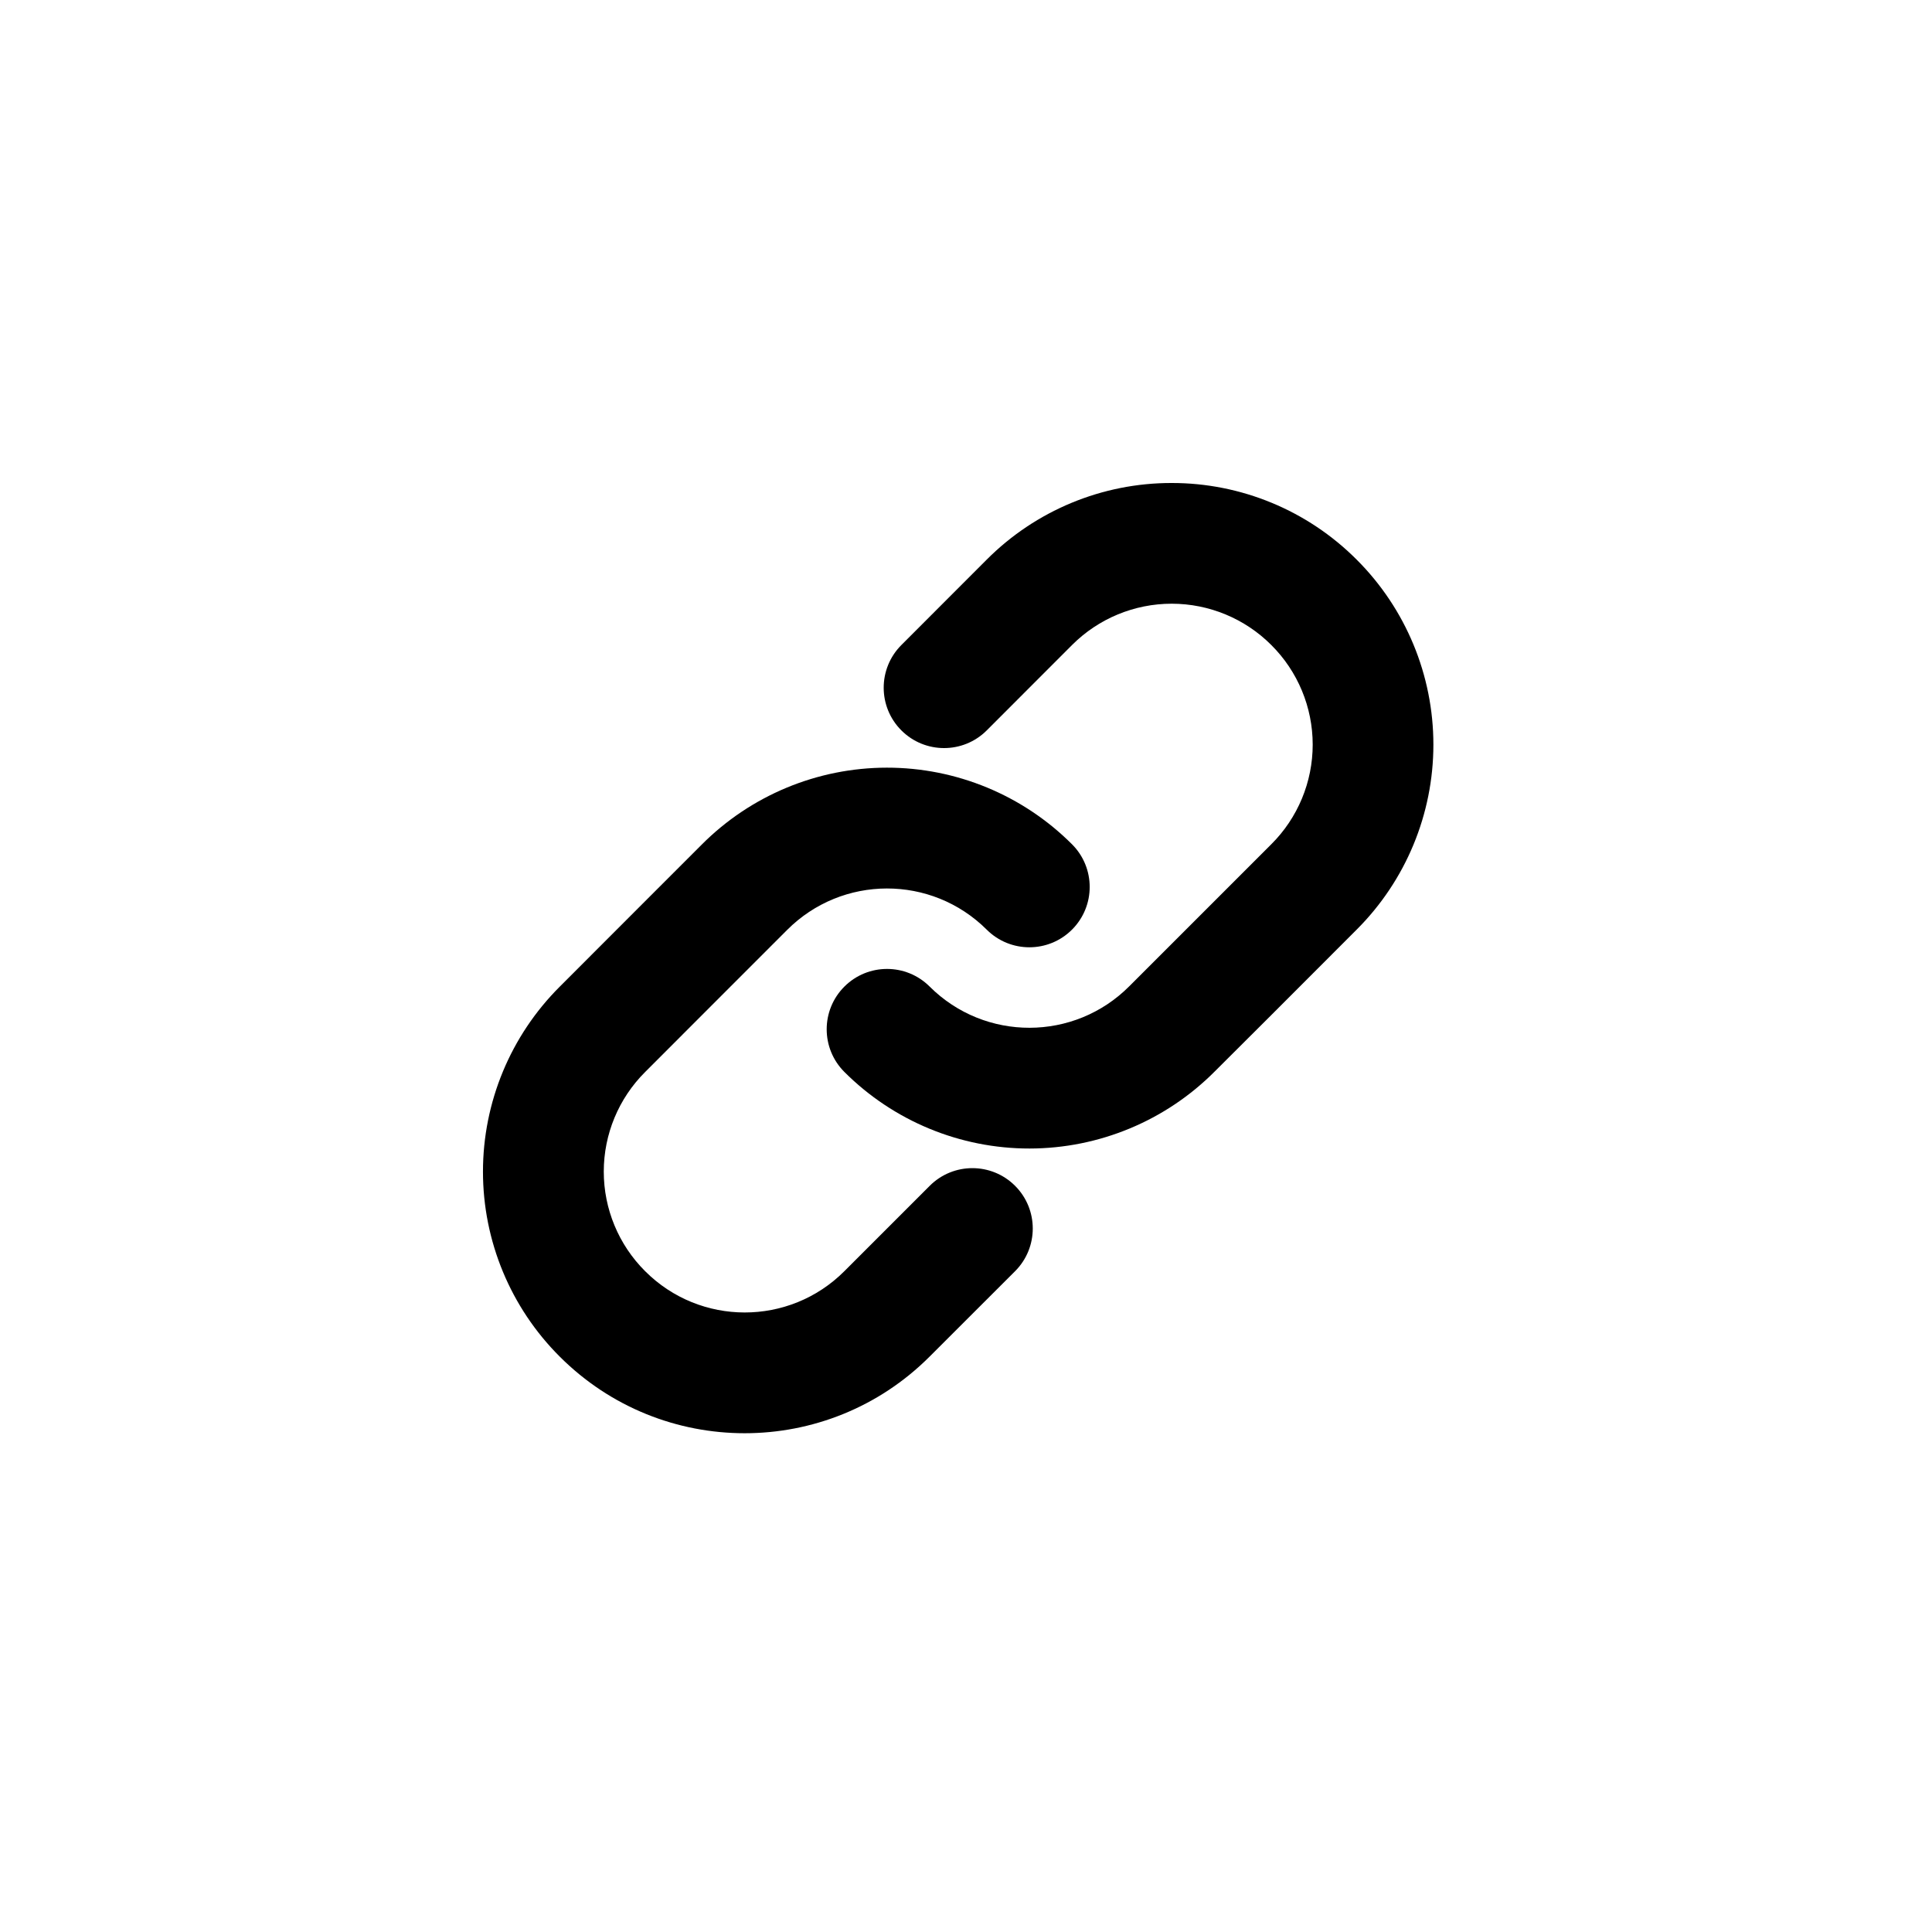
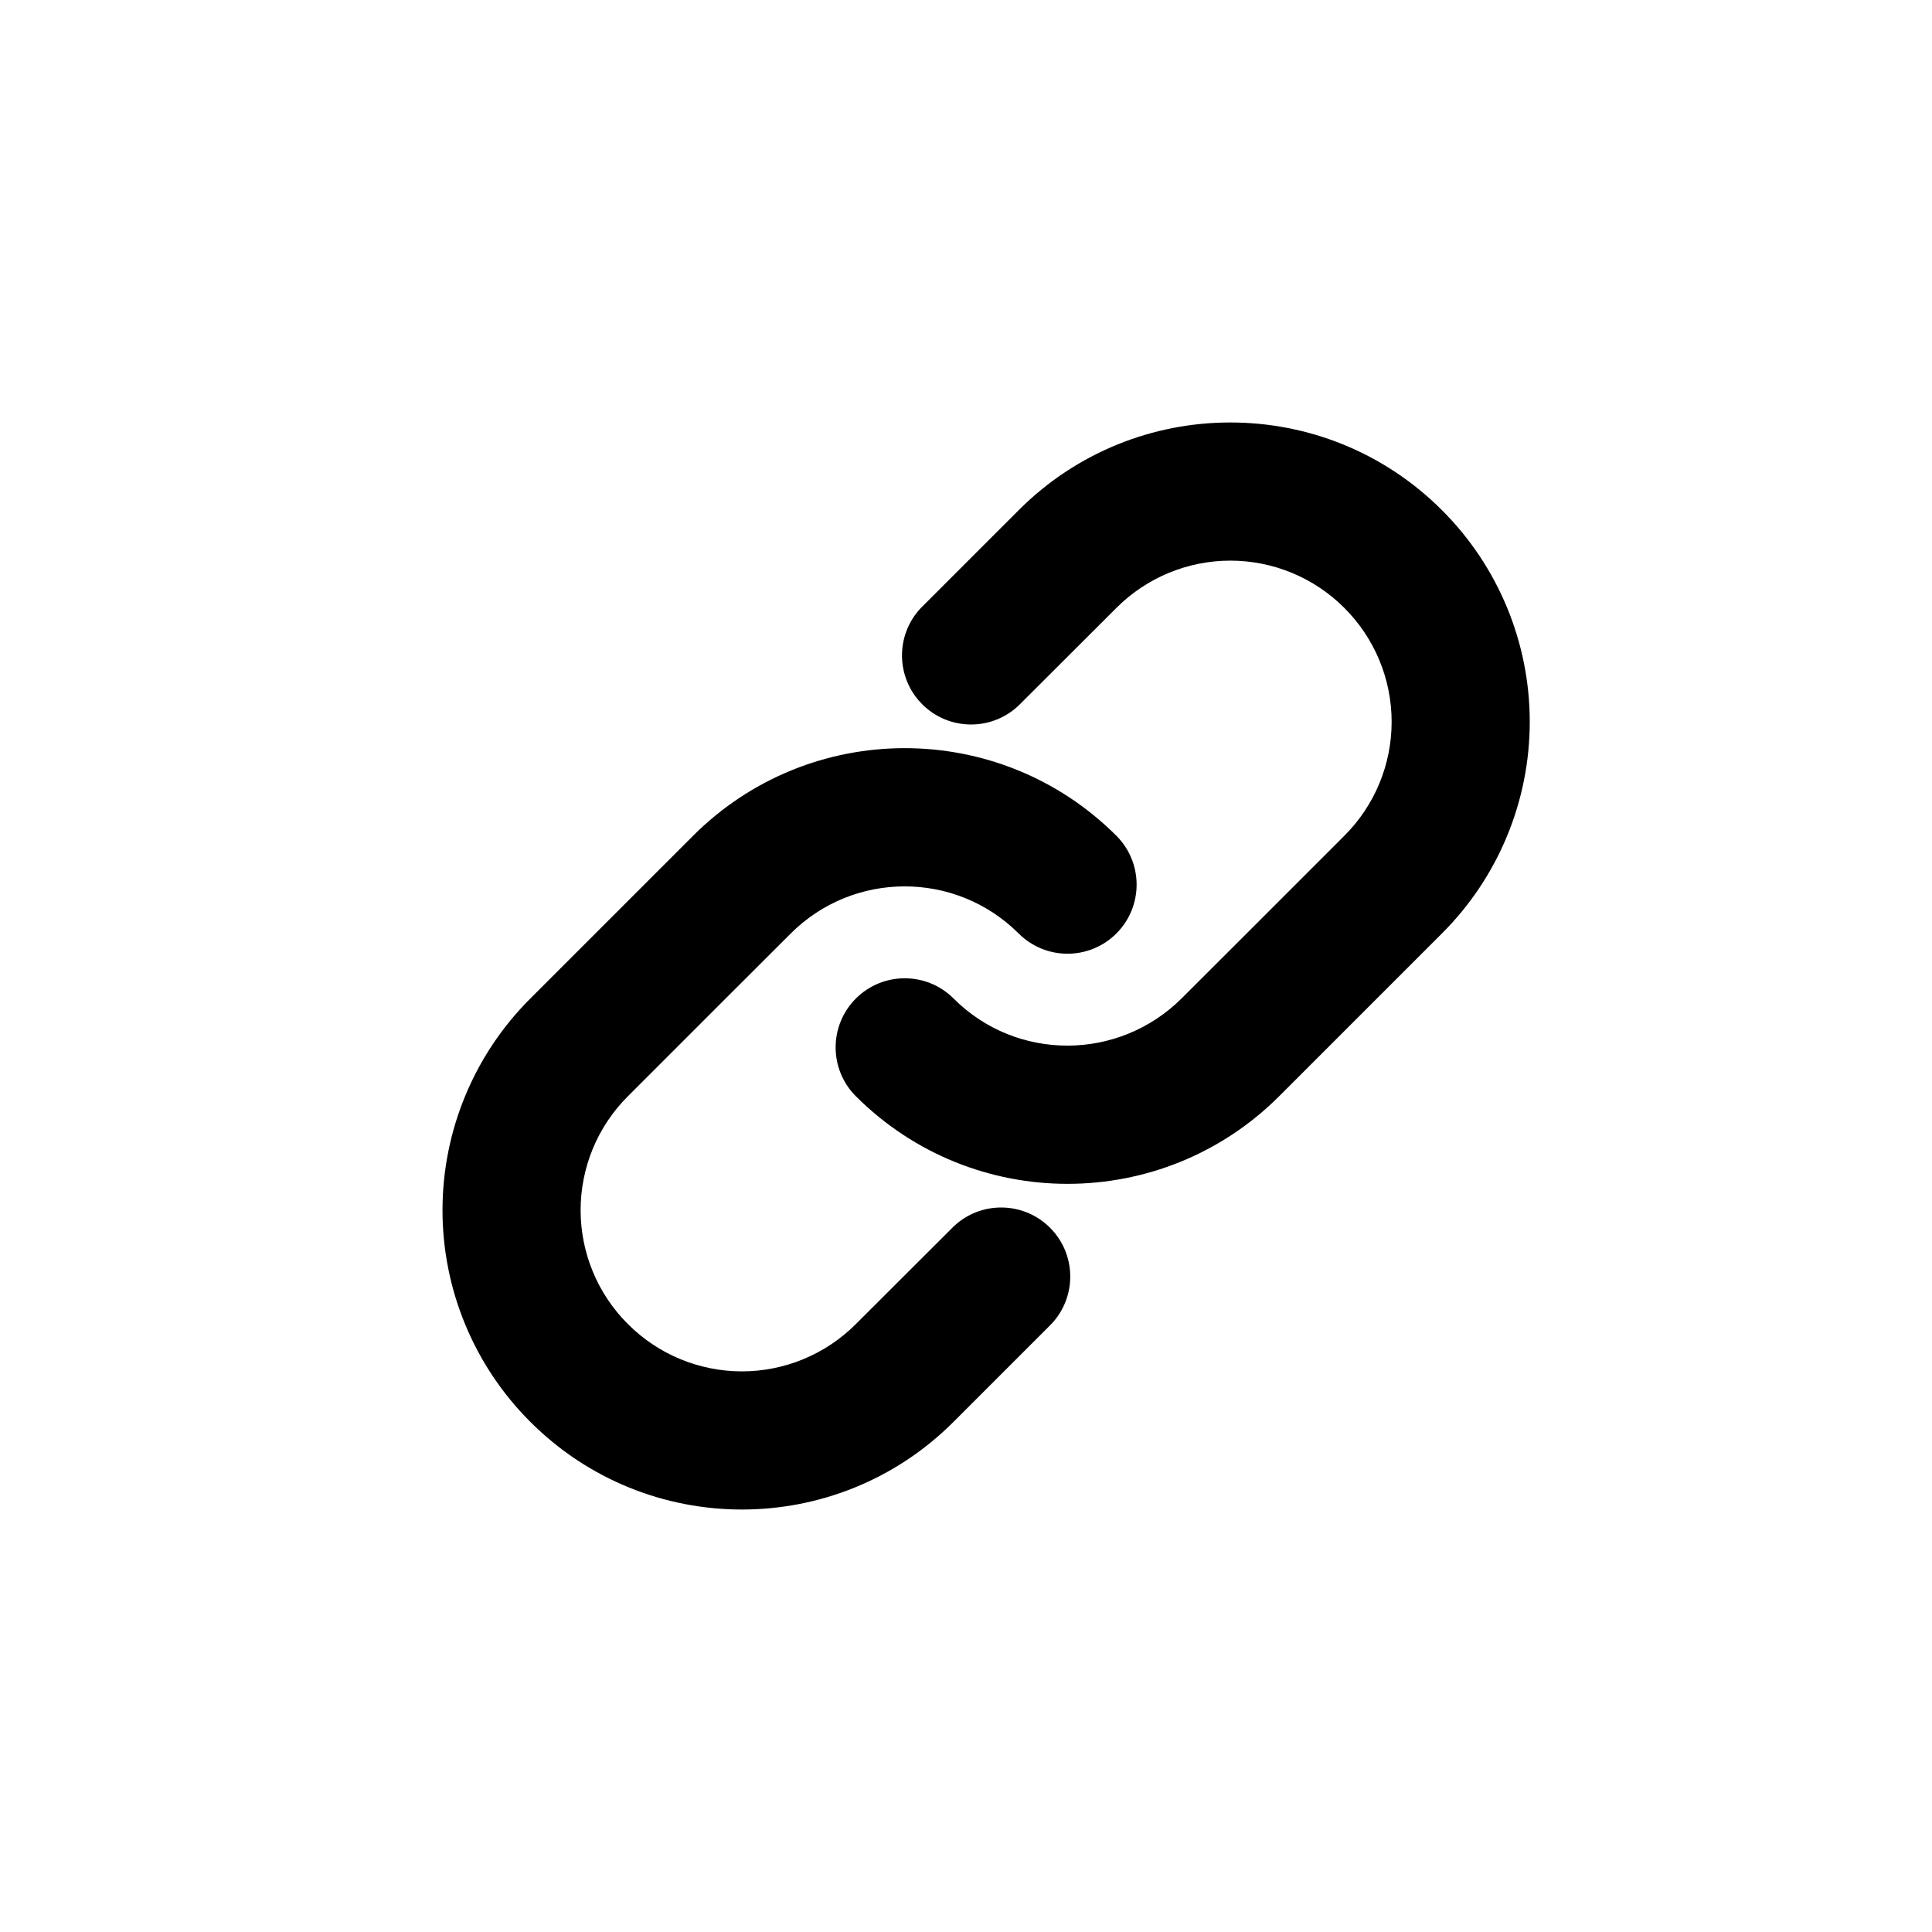
<svg width="24" height="24" viewBox="0 0 24 24">
-   <g fill="currentColor" fill-rule="evenodd">
-     <path d="M12.257 6.952A3.238 3.238 0 0 1 14.555 6a3.24 3.24 0 0 1 2.298.952 3.247 3.247 0 0 1 0 4.596l-1.06 1.061-.704.702a3.25 3.25 0 0 1-4.6.005.749.749 0 1 1 1.06-1.06 1.753 1.753 0 0 0 2.48-.005l.703-.703 1.061-1.061a1.746 1.746 0 0 0 0-2.474 1.749 1.749 0 0 0-2.475-.001l-1.06 1.061a.749.749 0 1 1-1.061-1.06l1.06-1.061z" />
-     <path d="M8.716 10.493a3.25 3.25 0 0 1 4.601-.005.749.749 0 1 1-1.06 1.06 1.754 1.754 0 0 0-2.48.005l-.703.703-1.06 1.061a1.746 1.746 0 0 0 0 2.474 1.749 1.749 0 0 0 2.474.001l1.061-1.061a.749.749 0 1 1 1.061 1.06l-1.062 1.061a3.248 3.248 0 0 1-4.595 0 3.245 3.245 0 0 1 0-4.595l1.061-1.062.702-.702z" />
-   </g>
+   <path d="M12.654 8.764a.858.858 0 0 1-1.213-1.213l1.214-1.214a3.717 3.717 0 0 1 5.257 0 3.714 3.714 0 0 1 .001 5.258l-1.214 1.214-.804.804a3.72 3.72 0 0 1-5.263.005.858.858 0 0 1 1.214-1.214c.781.782 2.05.78 2.836-.005l.804-.803 1.214-1.214a1.998 1.998 0 0 0-.001-2.831 2 2 0 0 0-2.83 0l-1.215 1.213zm-.808 6.472a.858.858 0 0 1 1.213 1.213l-1.214 1.214a3.717 3.717 0 0 1-5.257 0 3.714 3.714 0 0 1-.001-5.258l1.214-1.214.804-.804a3.72 3.72 0 0 1 5.263-.005.858.858 0 0 1-1.214 1.214 2.005 2.005 0 0 0-2.836.005l-.804.803L7.8 13.618a1.998 1.998 0 0 0 .001 2.831 2 2 0 0 0 2.83 0l1.215-1.213z" fill="currentColor" />
</svg>
